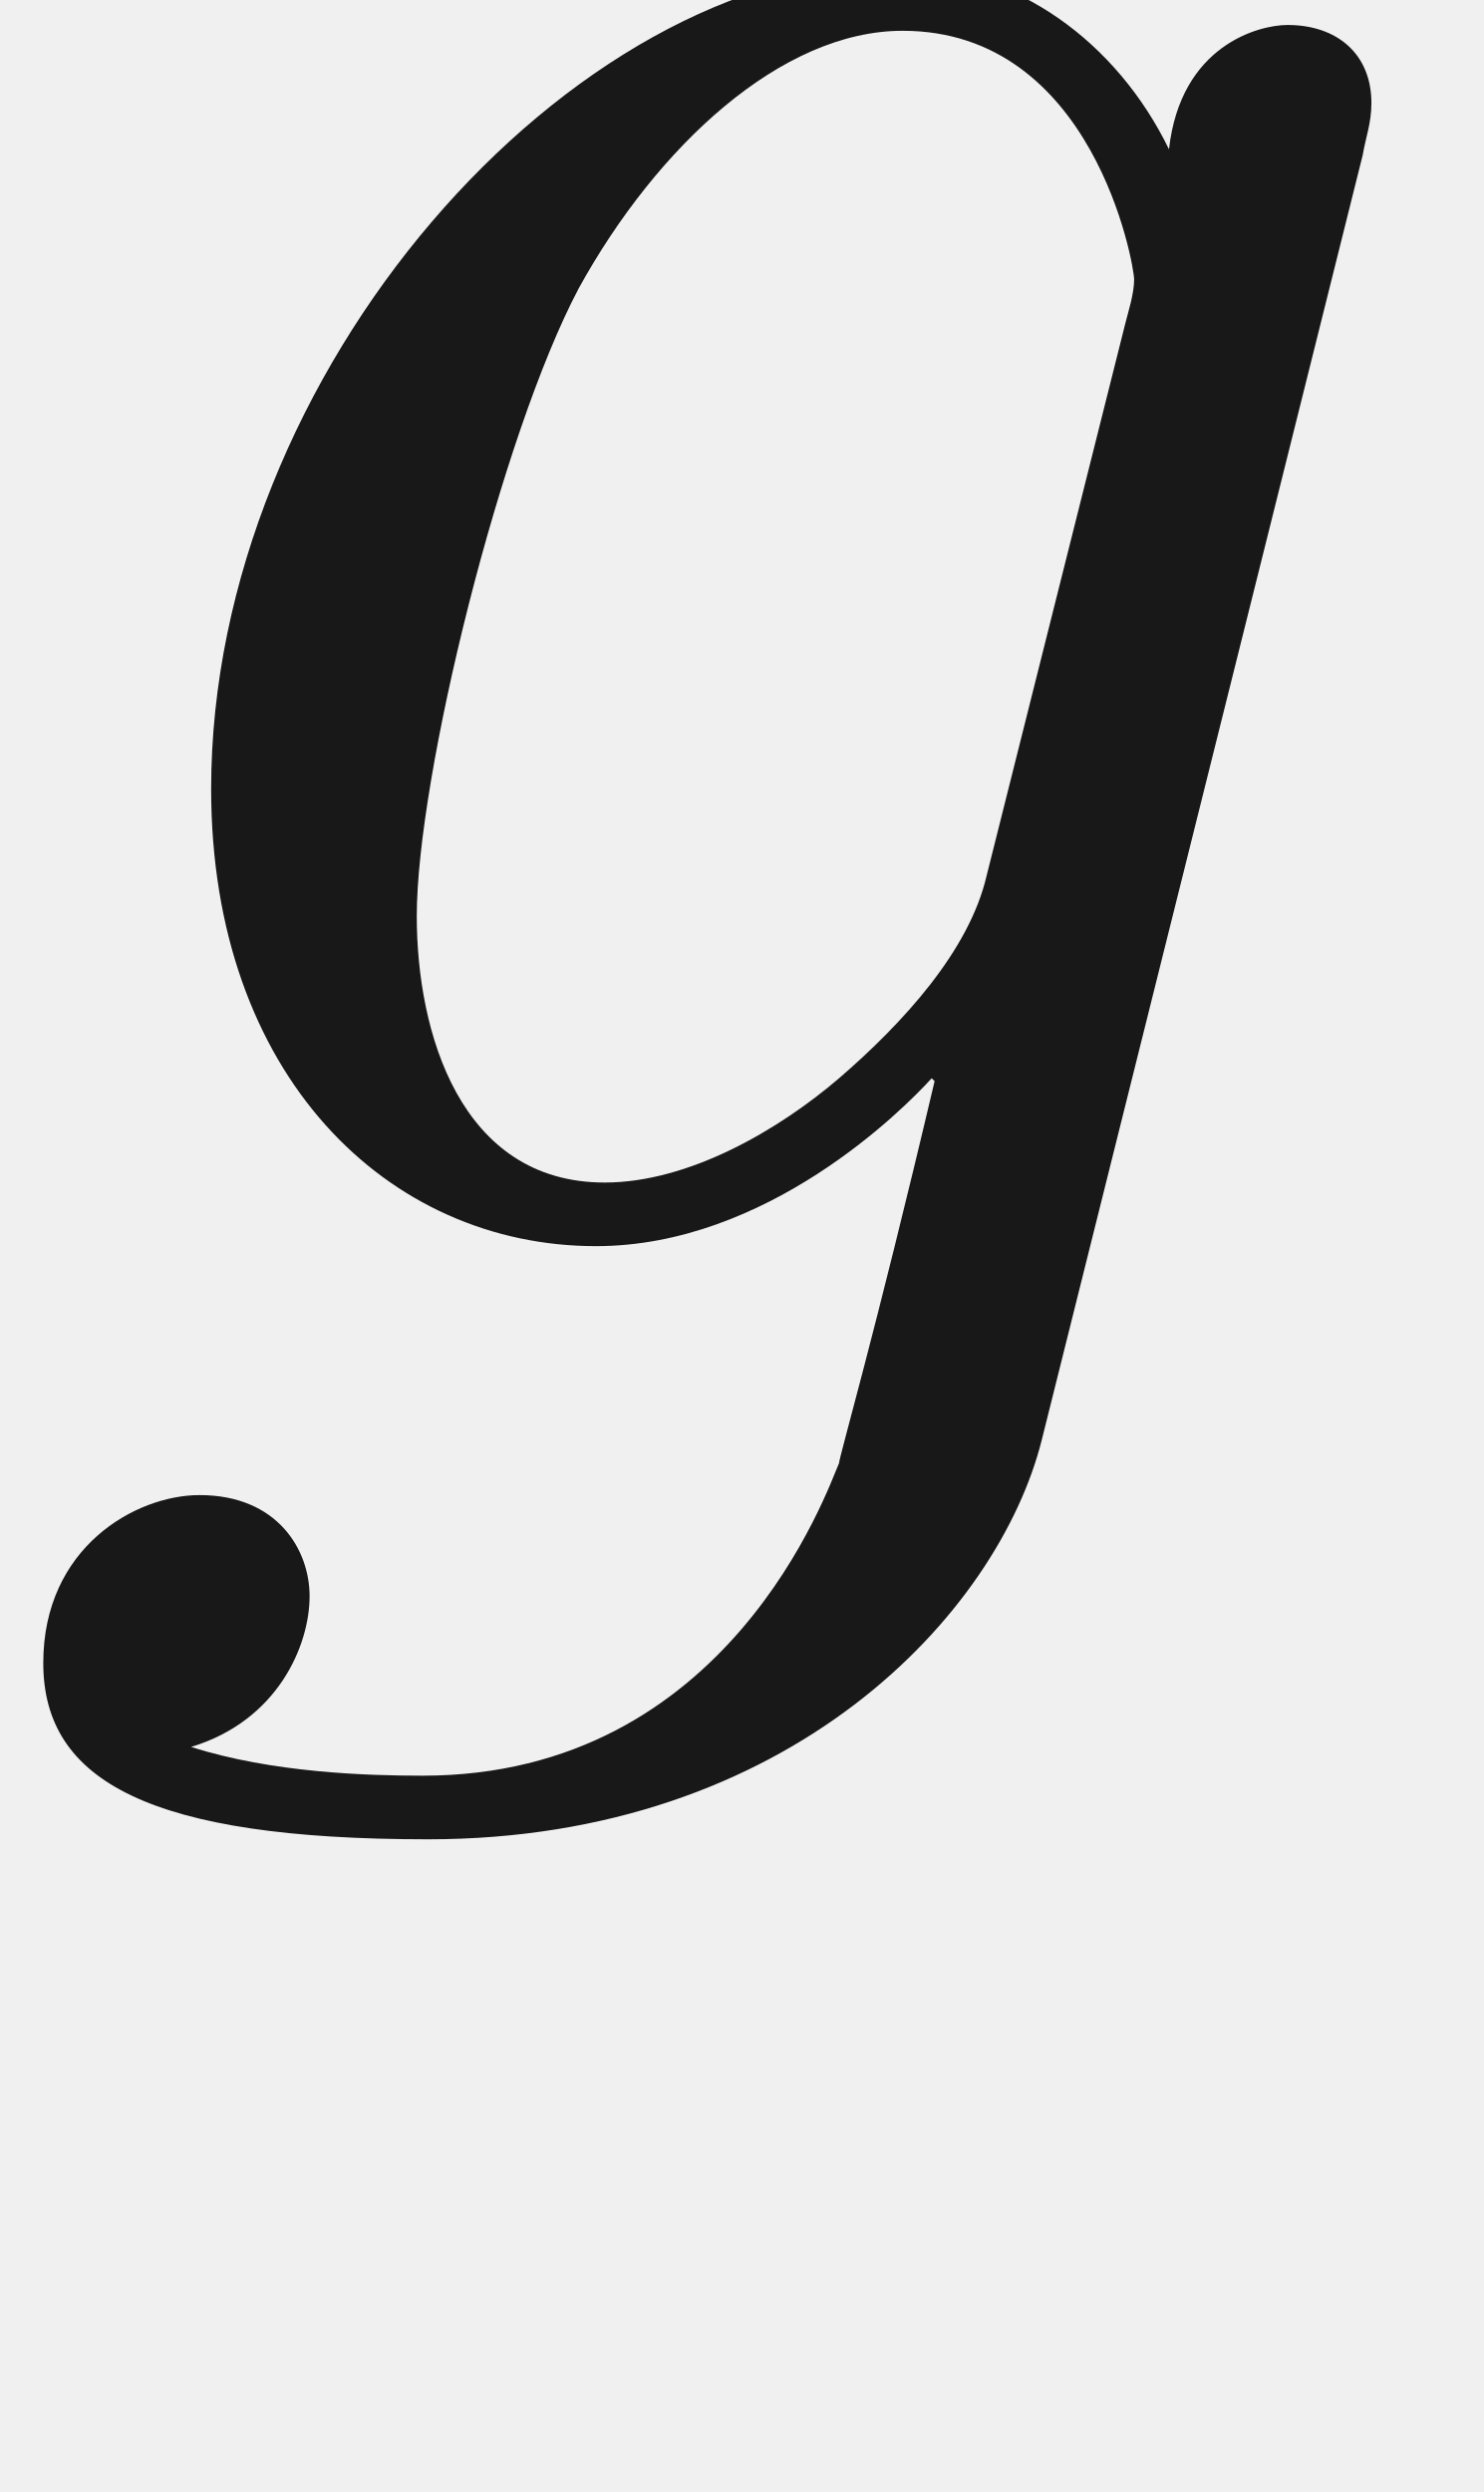
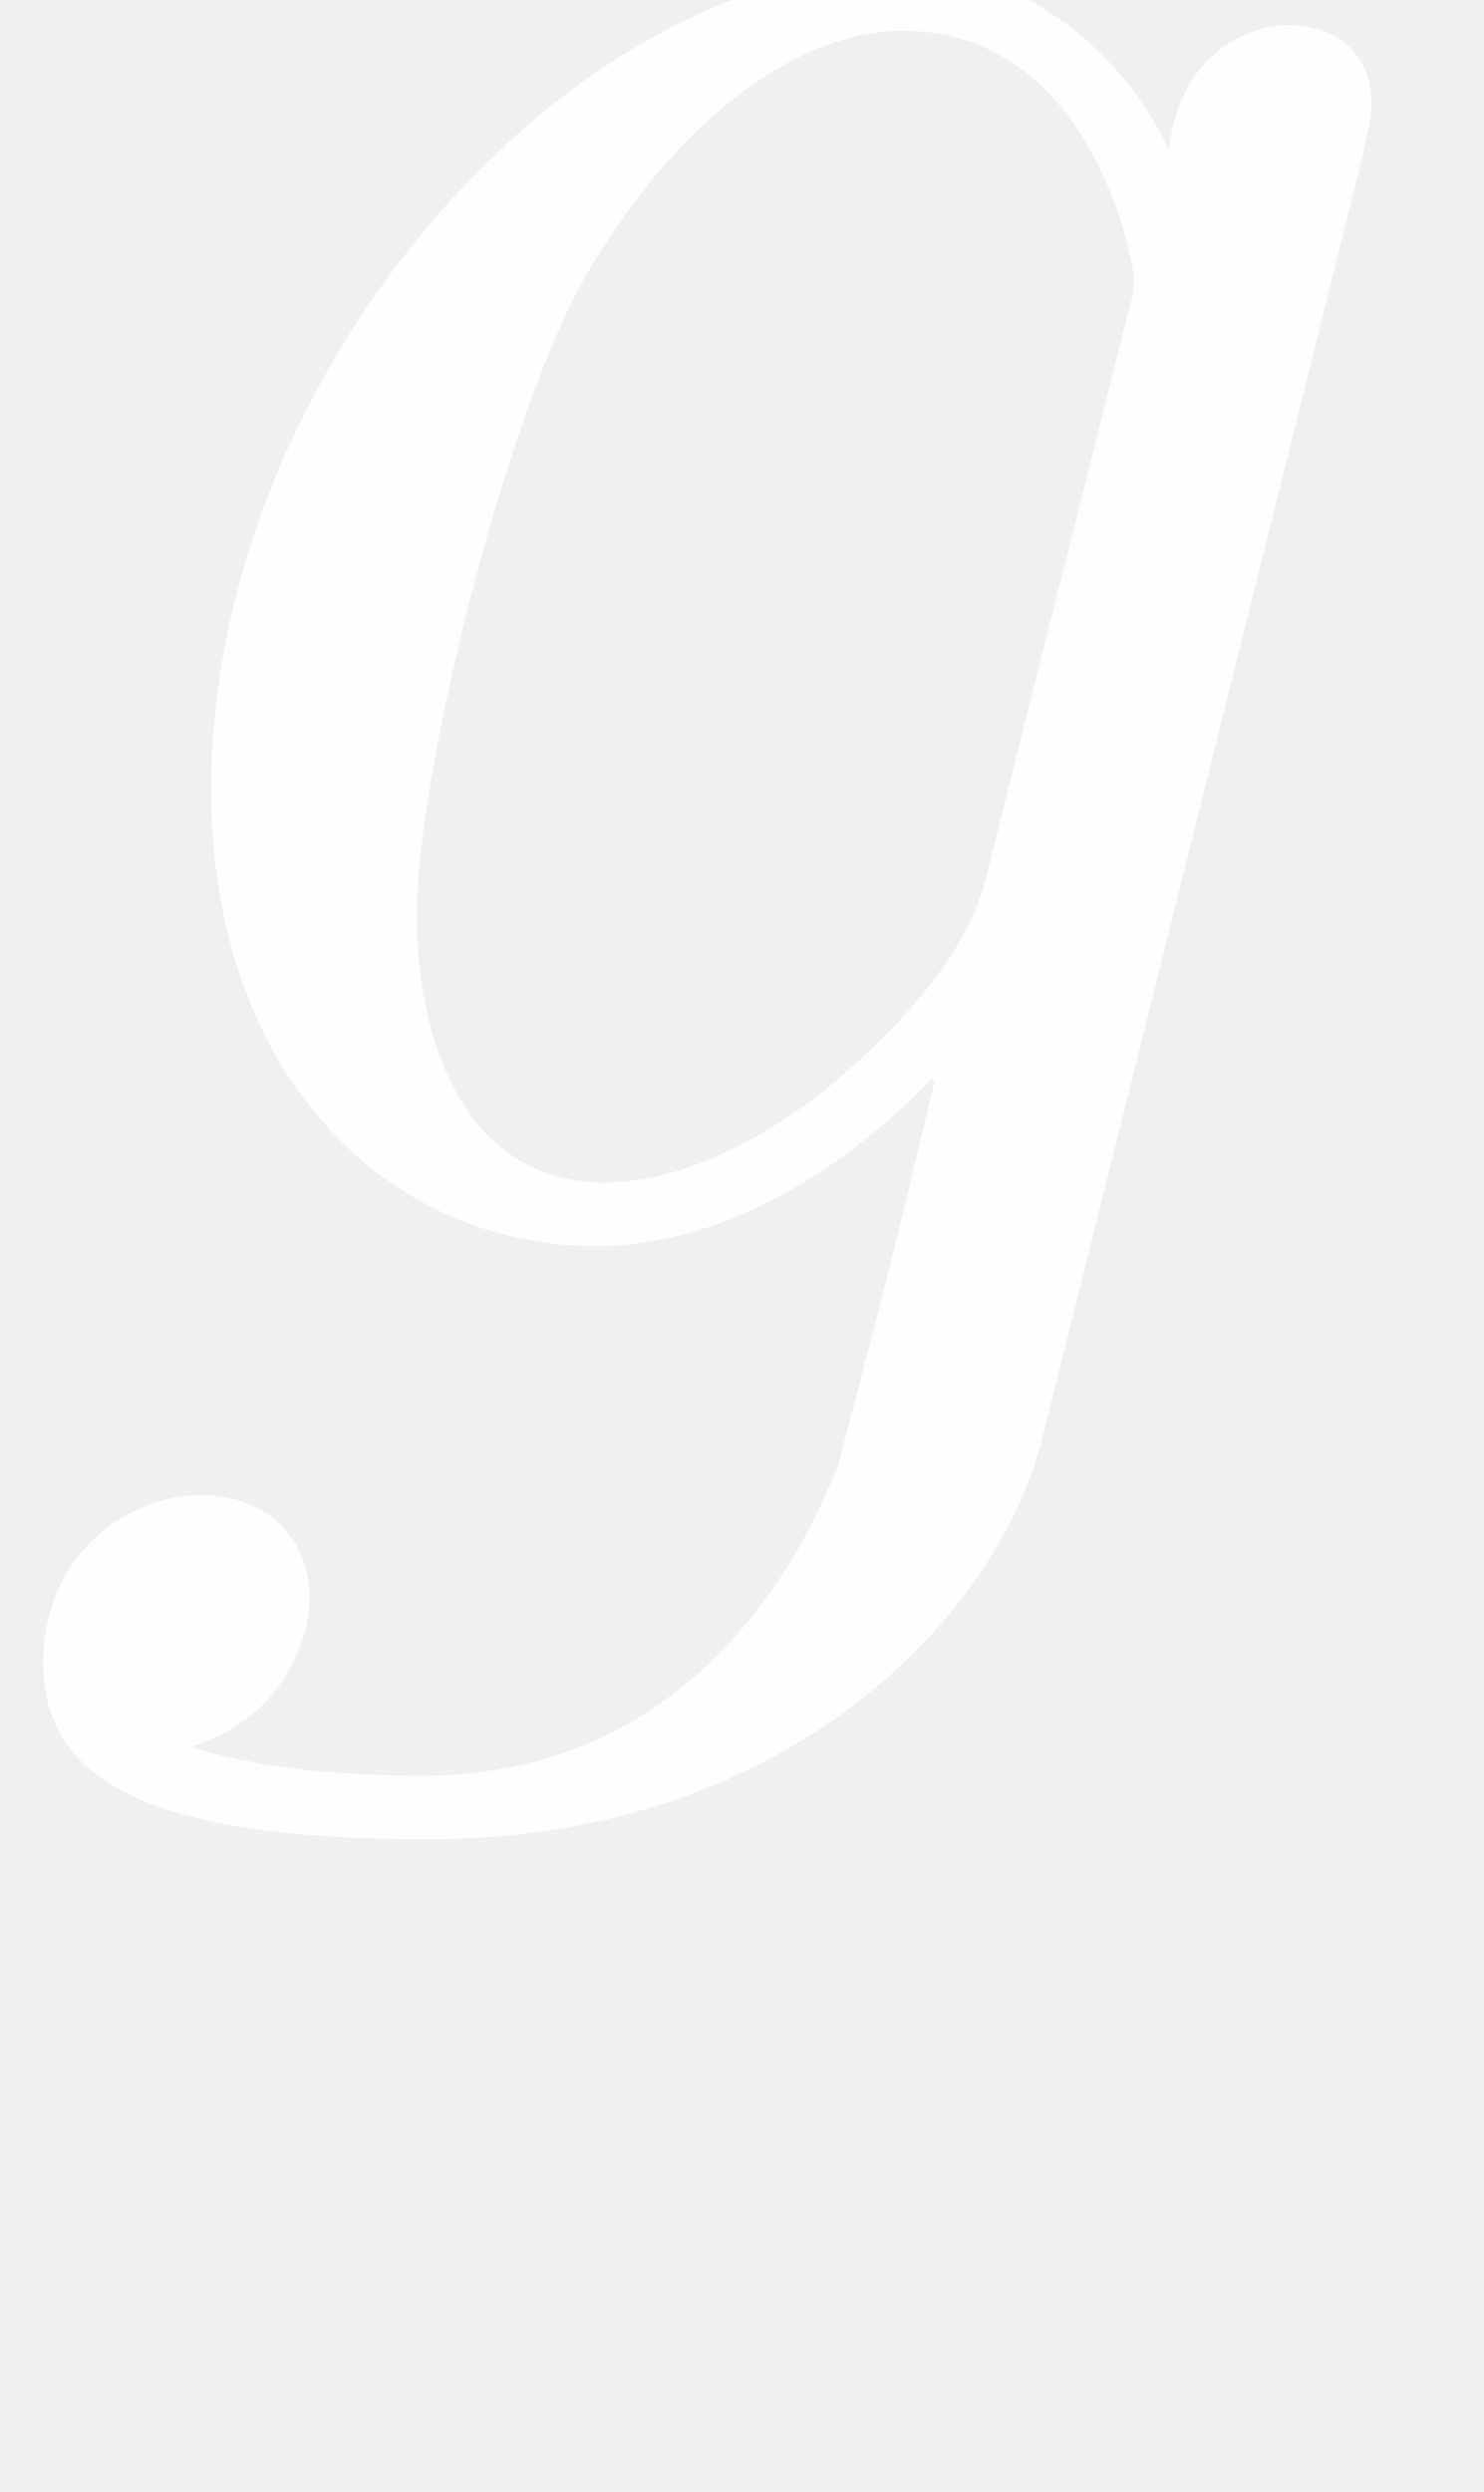
- <svg xmlns="http://www.w3.org/2000/svg" xmlns:ns1="http://github.com/leegao/readme2tex/" xmlns:xlink="http://www.w3.org/1999/xlink" version="1.1" width="5.109pt" height="8.579pt" viewBox="-52.075 -66.327 5.109 8.579" ns1:offset="1.9371819999999937">
+ <svg xmlns="http://www.w3.org/2000/svg" xmlns:ns1="http://github.com/leegao/readme2tex/" xmlns:xlink="http://www.w3.org/1999/xlink" fill="white" version="1.1" width="5.109pt" height="8.579pt" viewBox="-52.075 -66.327 5.109 8.579" ns1:offset="1.9371819999999937">
  <defs>
    <path id="g0-103" d="M4.692-3.756C4.702-3.816 4.722-3.866 4.722-3.935C4.722-4.105 4.603-4.204 4.433-4.204C4.334-4.204 4.065-4.134 4.025-3.776C3.846-4.144 3.497-4.403 3.098-4.403C1.963-4.403 .727-3.009 .727-1.574C.727-.588 1.335 0 2.052 0C2.64 0 3.108-.468 3.208-.578L3.218-.568C3.009 .319 2.889 .727 2.889 .747C2.849 .837 2.511 1.823 1.455 1.823C1.265 1.823 .936 1.813 .658 1.724C.956 1.634 1.066 1.375 1.066 1.205C1.066 1.046 .956 .857 .687 .857C.468 .857 .149 1.036 .149 1.435C.149 1.843 .518 2.042 1.474 2.042C2.72 2.042 3.437 1.265 3.587 .667L4.692-3.756ZM3.397-1.275C3.337-1.016 3.108-.767 2.889-.578C2.68-.399 2.371-.219 2.082-.219C1.584-.219 1.435-.737 1.435-1.136C1.435-1.614 1.724-2.79 1.993-3.298C2.262-3.786 2.69-4.184 3.108-4.184C3.766-4.184 3.905-3.377 3.905-3.328S3.885-3.218 3.875-3.178L3.397-1.275Z" />
    <path id="g1-97" d="M3.318-.757C3.357-.359 3.626 .06 4.095 .06C4.304 .06 4.912-.08 4.912-.887V-1.445H4.663V-.887C4.663-.309 4.413-.249 4.304-.249C3.975-.249 3.935-.697 3.935-.747V-2.74C3.935-3.158 3.935-3.547 3.577-3.915C3.188-4.304 2.69-4.463 2.212-4.463C1.395-4.463 .707-3.995 .707-3.337C.707-3.039 .907-2.869 1.166-2.869C1.445-2.869 1.624-3.068 1.624-3.328C1.624-3.447 1.574-3.776 1.116-3.786C1.385-4.134 1.873-4.244 2.192-4.244C2.68-4.244 3.248-3.856 3.248-2.969V-2.6C2.74-2.57 2.042-2.54 1.415-2.242C.667-1.903 .418-1.385 .418-.946C.418-.139 1.385 .11 2.012 .11C2.67 .11 3.128-.289 3.318-.757ZM3.248-2.391V-1.395C3.248-.448 2.531-.11 2.082-.11C1.594-.11 1.186-.458 1.186-.956C1.186-1.504 1.604-2.331 3.248-2.391Z" />
  </defs>
  <g id="page1" fill-opacity="0.9">
    <use x="-52.075" y="-62.037" xlink:href="#g0-103" />
  </g>
</svg>
